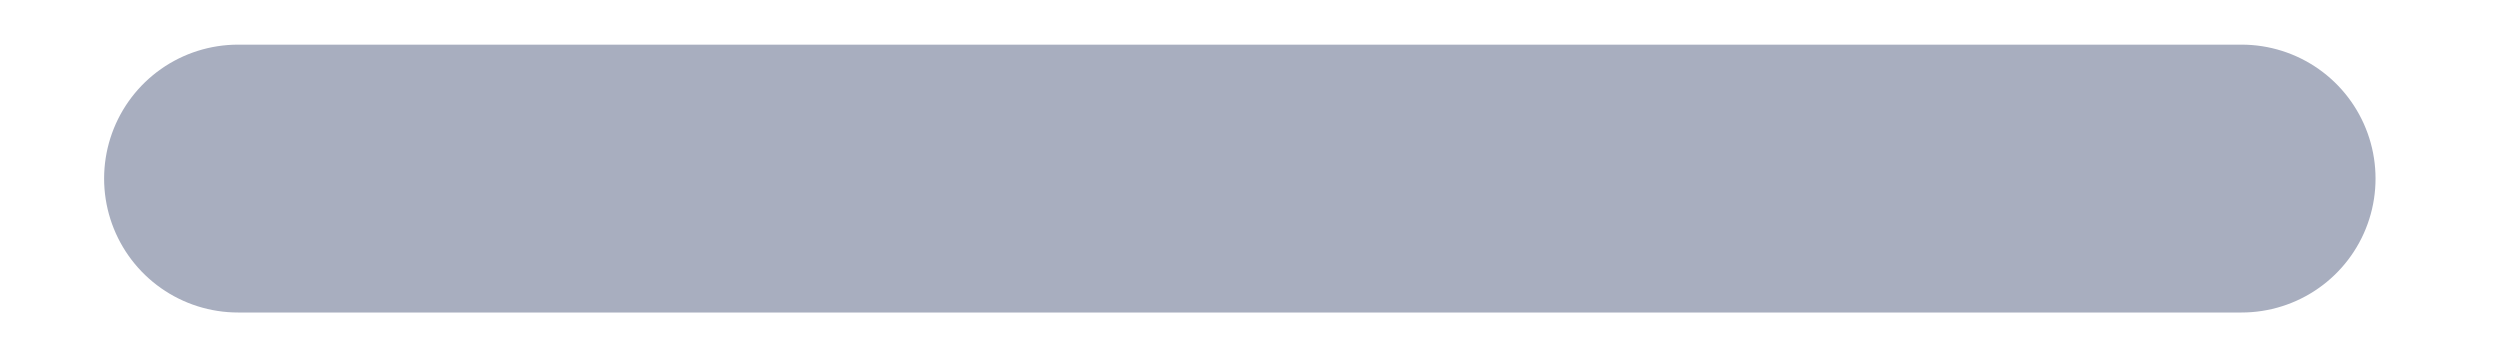
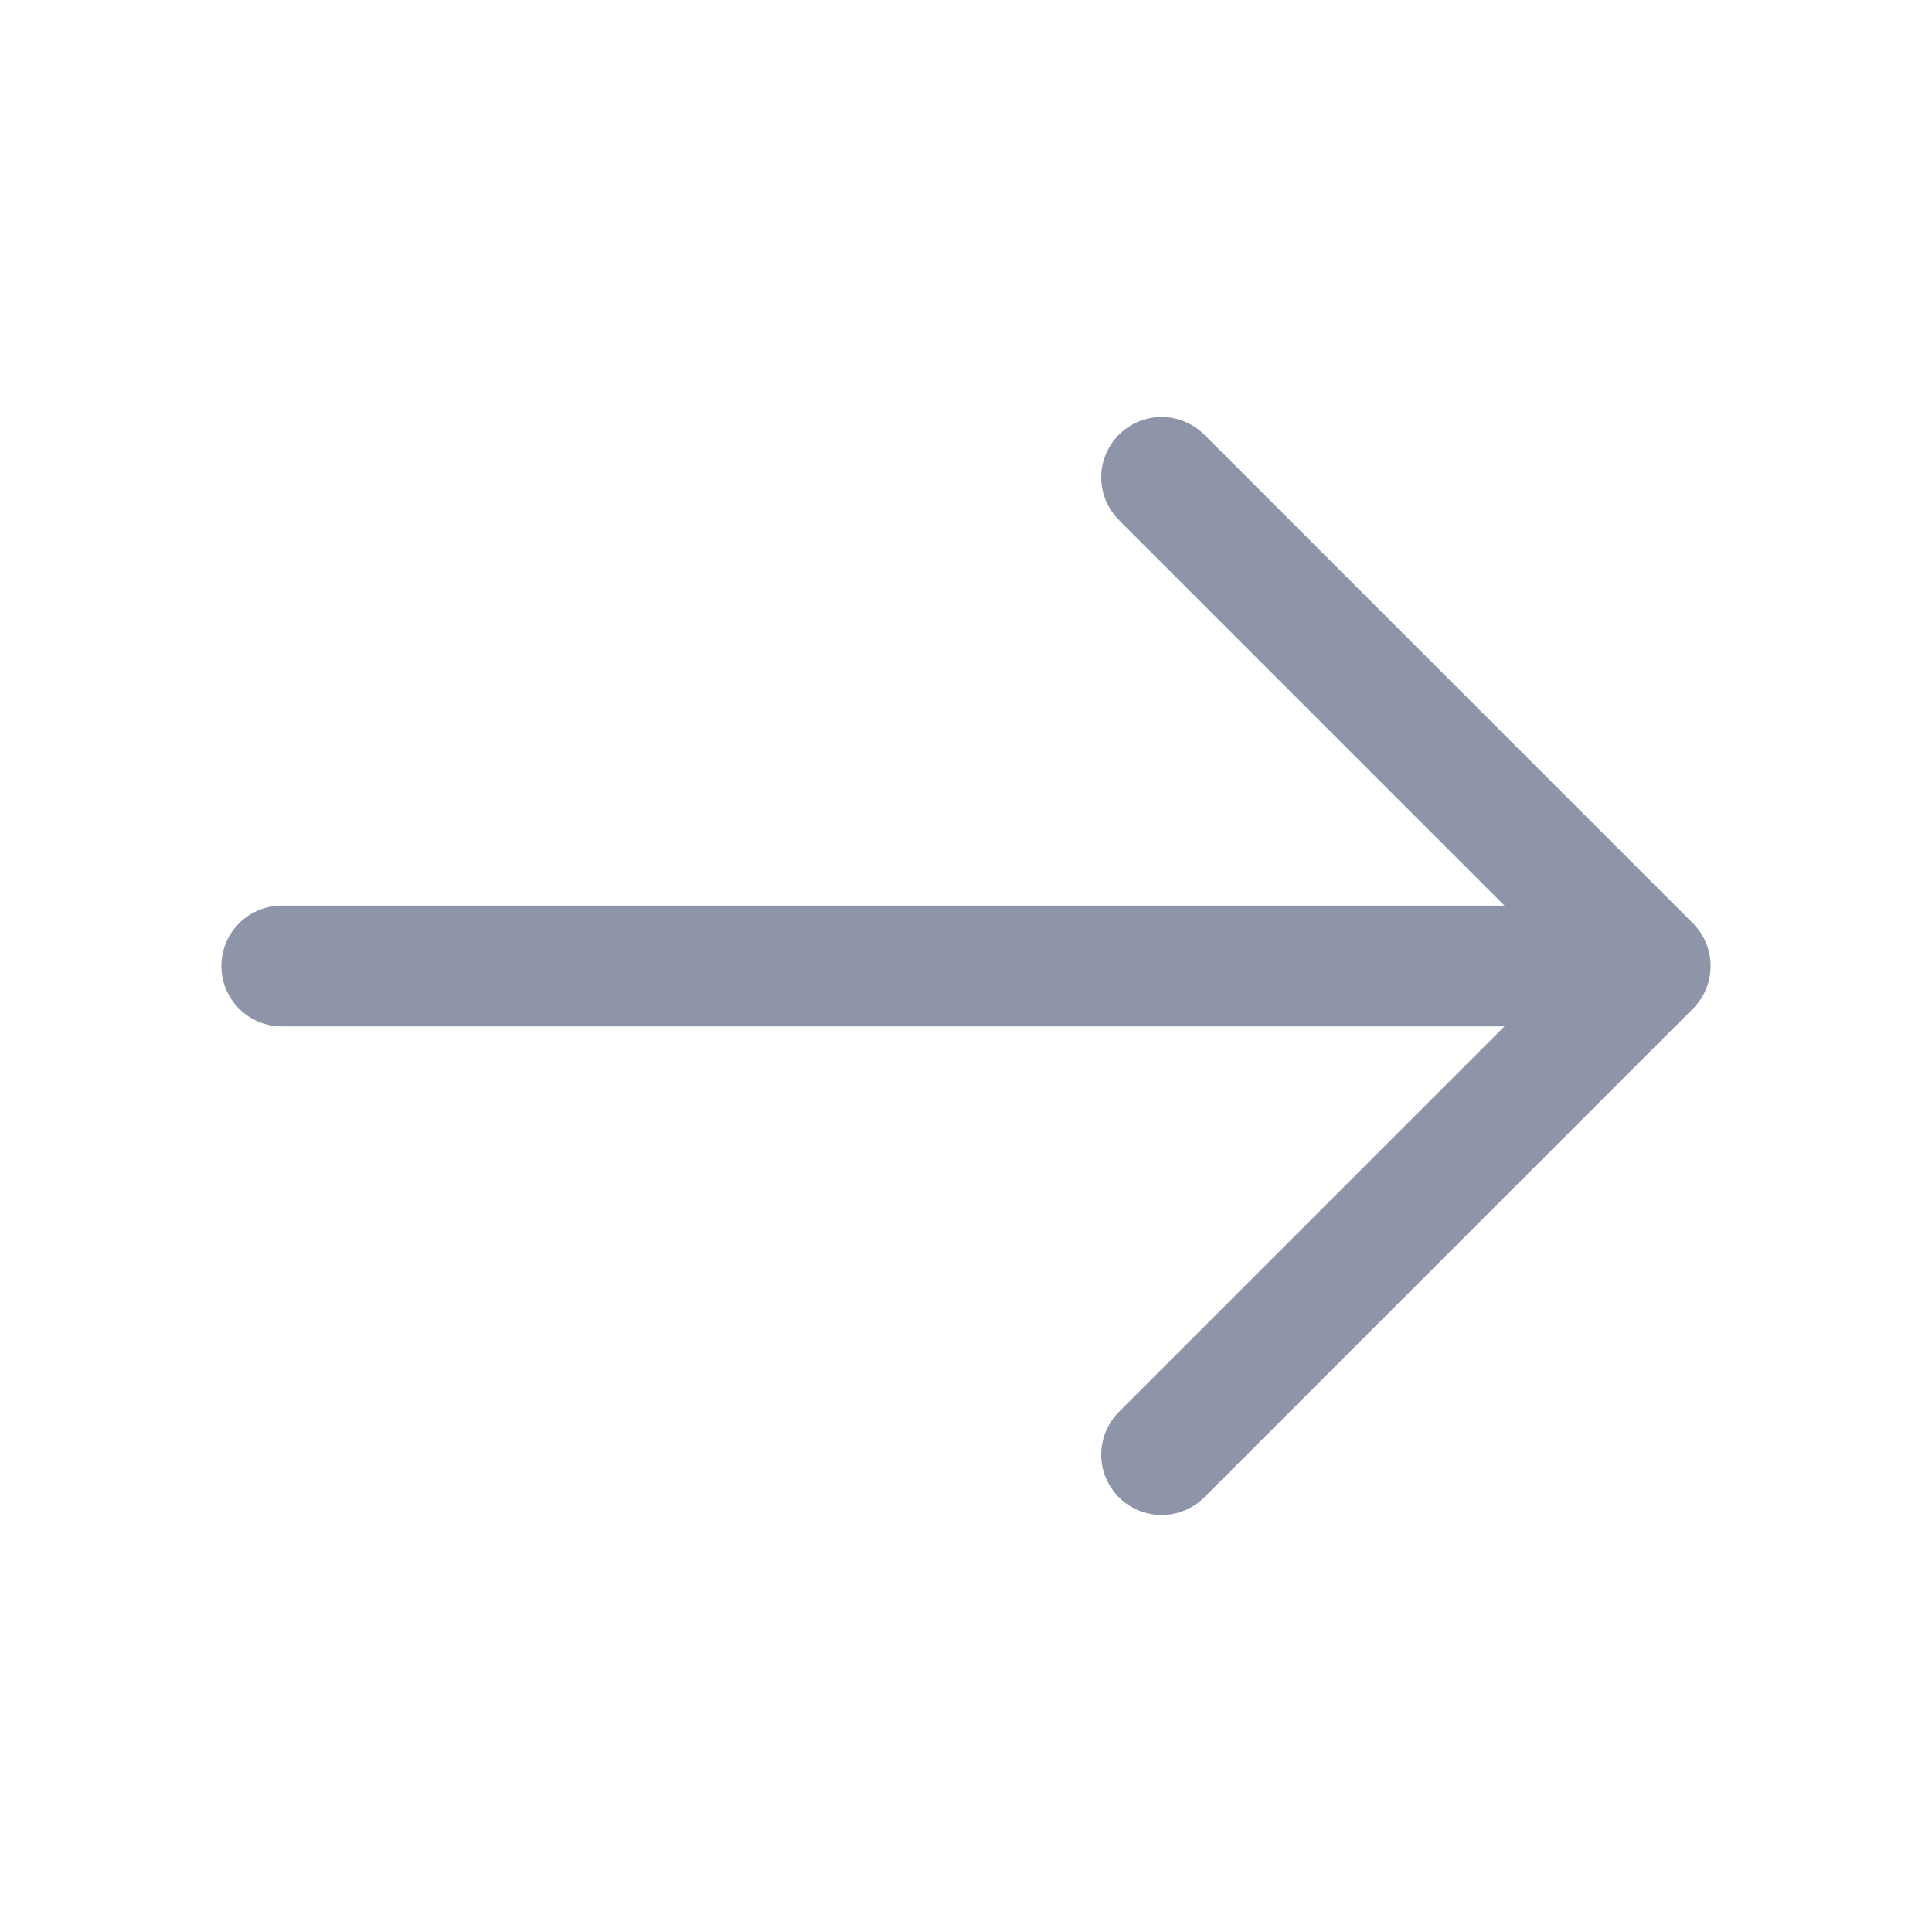
- <svg xmlns="http://www.w3.org/2000/svg" width="14" height="2" viewBox="0 0 14 2" fill="none">
-   <path d="M1.333 1H12.553" stroke="#A8AEBF" stroke-width="1.5" stroke-miterlimit="10" stroke-linecap="round" stroke-linejoin="round" />
+ <svg xmlns="http://www.w3.org/2000/svg" width="24" height="24" viewBox="0 0 24 24" fill="none">
+   <path d="M14.43 5.93L20.5 12L14.43 18.07" stroke="#8E95A9" stroke-width="1.5" stroke-miterlimit="10" stroke-linecap="round" stroke-linejoin="round" />
+   <path d="M3.5 12H20.33" stroke="#8E95A9" stroke-width="1.5" stroke-miterlimit="10" stroke-linecap="round" stroke-linejoin="round" />
</svg>
